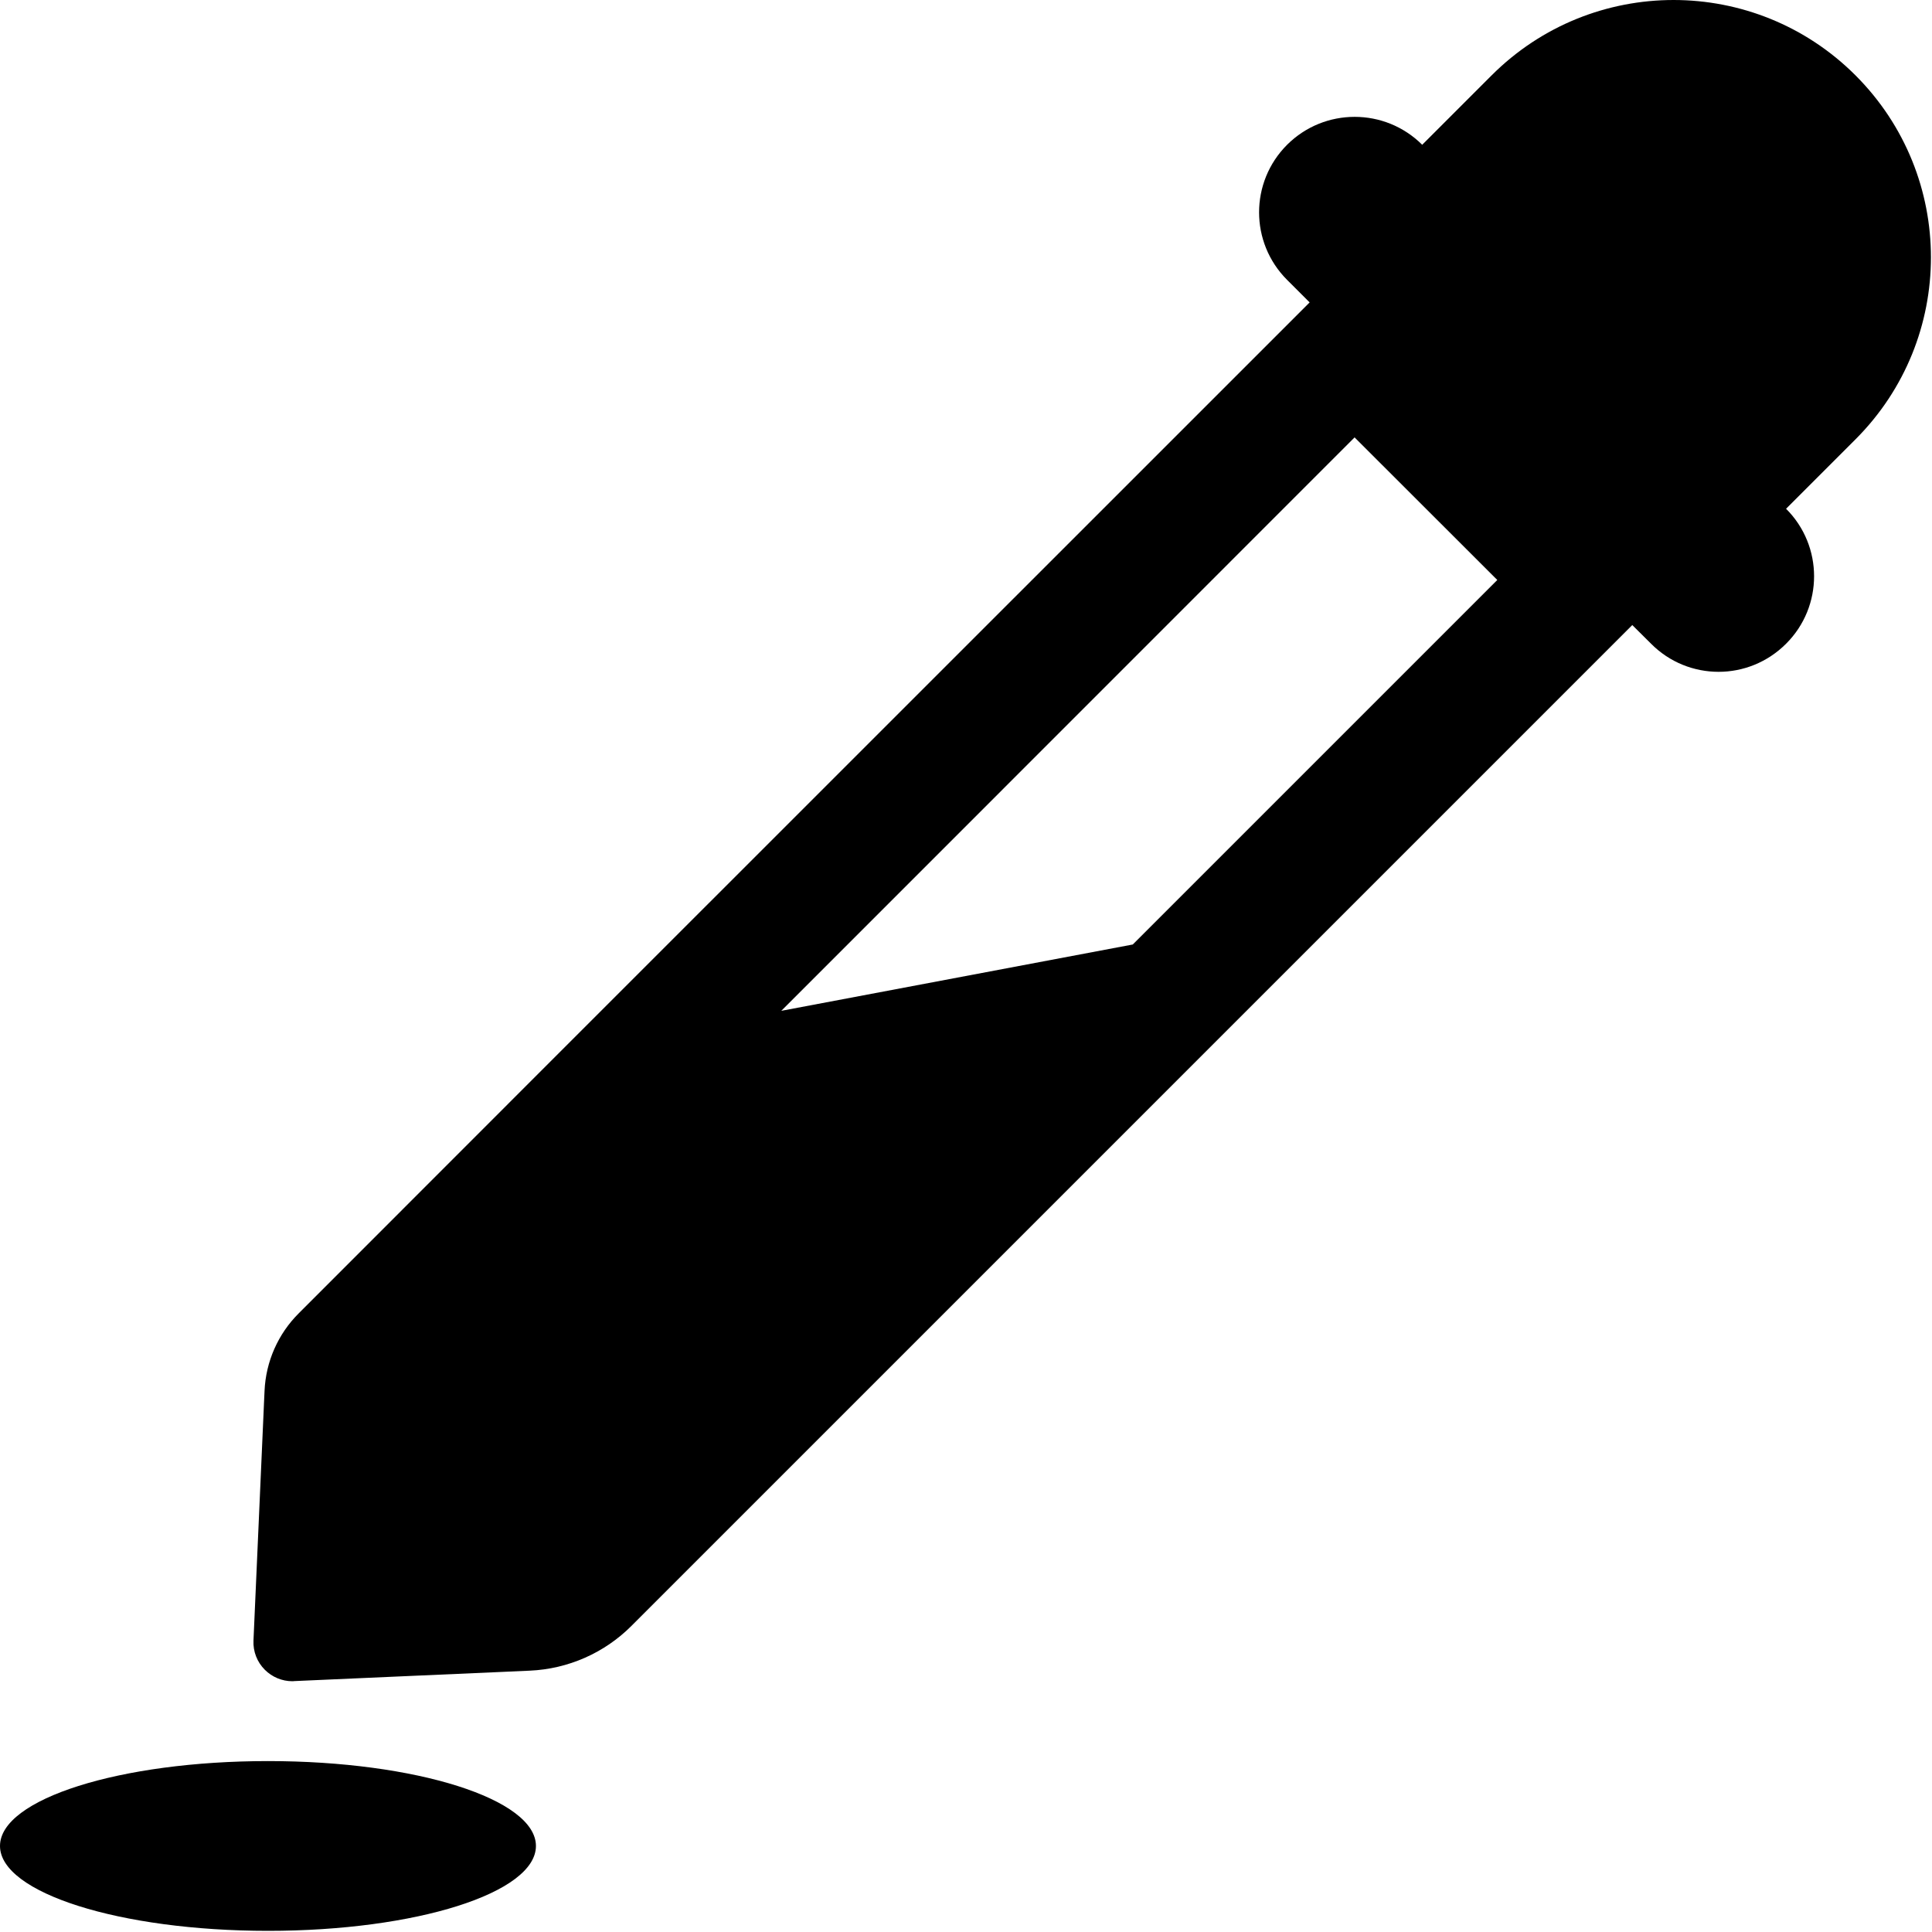
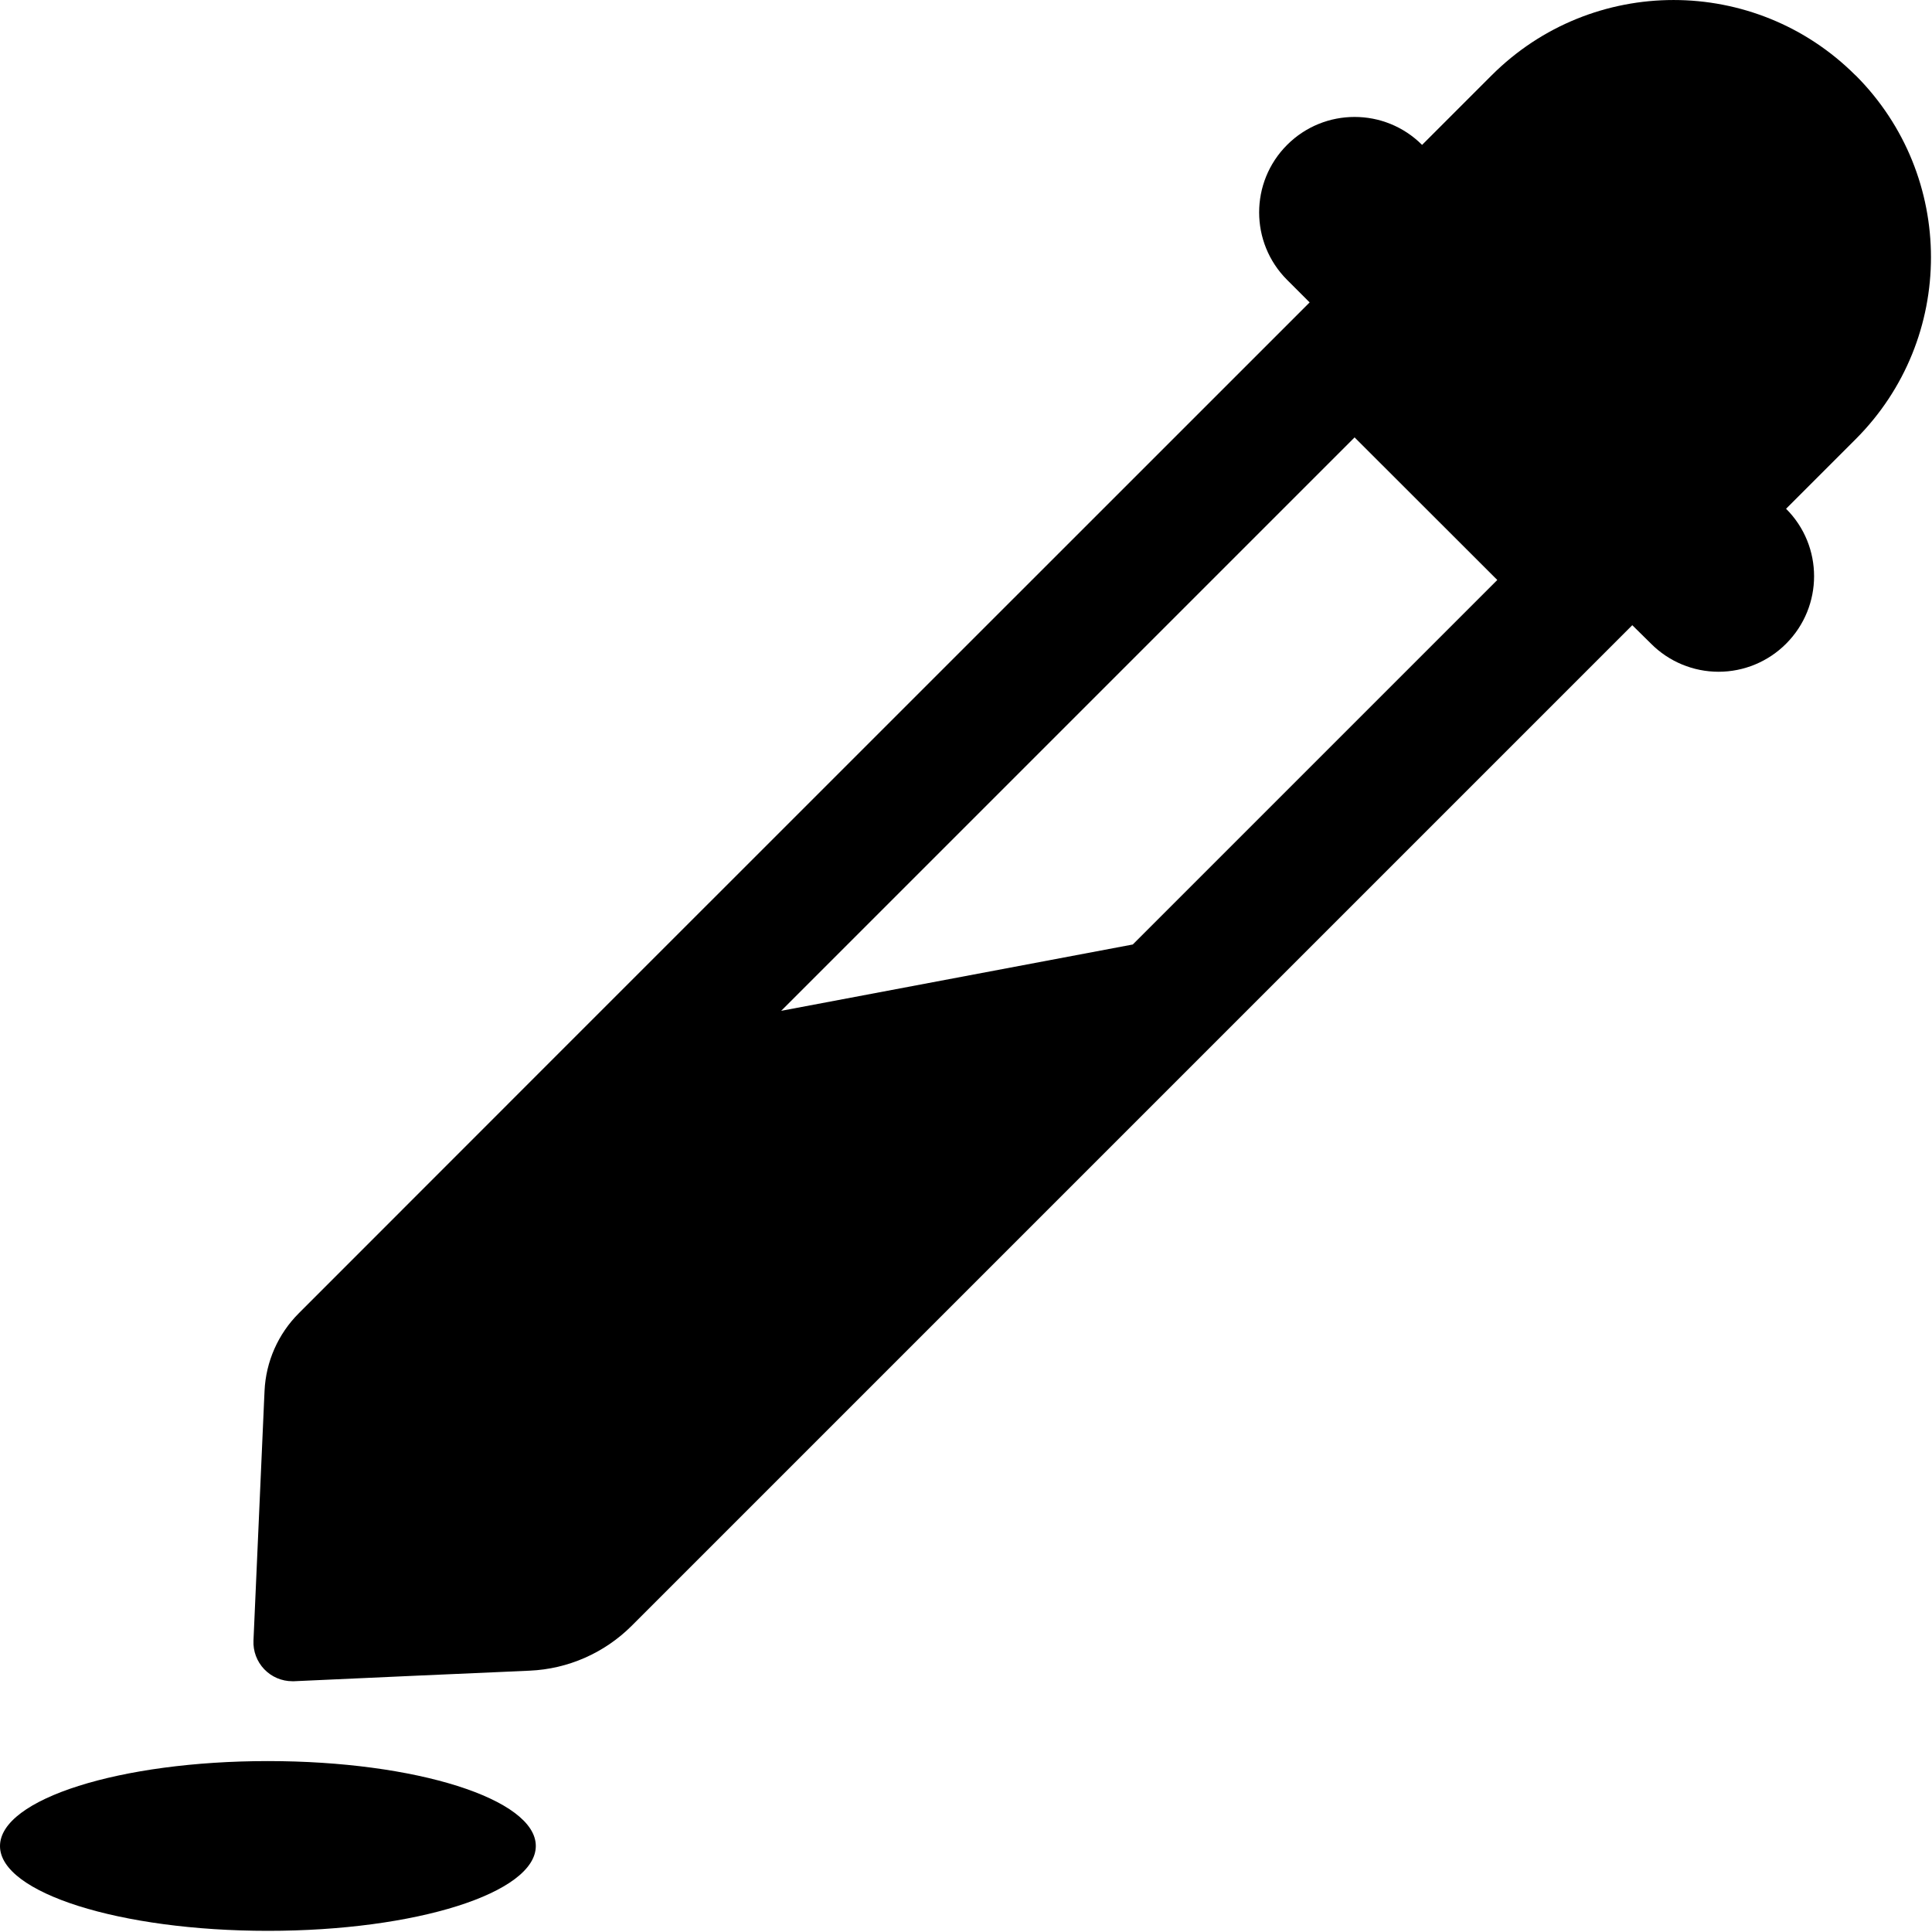
- <svg xmlns="http://www.w3.org/2000/svg" width="15px" height="15px" viewBox="0 0 15 15" version="1.1">
-   <defs />
-   <g id="Page-1" stroke="none" stroke-width="1" fill="none" fill-rule="evenodd">
-     <g id="color" fill="#000000">
-       <g id="Capa_1">
-         <g id="Group">
-           <path d="M14.406,0.585 C13.626,-0.195 12.361,-0.195 11.581,0.585 L11.042,1.124 C10.752,0.835 10.283,0.835 9.993,1.124 C9.703,1.414 9.703,1.883 9.993,2.173 L10.168,2.348 L4.342,8.173 L4.342,8.173 L2.32,10.196 C2.159,10.356 2.064,10.571 2.054,10.798 L2.049,10.906 L2.049,10.908 L1.968,12.737 C1.964,12.822 1.996,12.904 2.056,12.964 C2.113,13.021 2.19,13.053 2.27,13.053 C2.274,13.053 2.279,13.053 2.283,13.052 L3.253,13.009 L3.254,13.009 L3.845,12.983 L4.113,12.971 C4.41,12.958 4.692,12.834 4.902,12.624 L12.673,4.853 L12.819,4.998 C12.963,5.143 13.153,5.216 13.343,5.216 C13.533,5.216 13.722,5.143 13.867,4.998 C14.157,4.709 14.157,4.239 13.867,3.95 L14.406,3.411 C15.187,2.63 15.187,1.366 14.406,0.585 L14.406,0.585 Z M8.795,7.333 L6.066,7.848 L10.517,3.396 L11.625,4.503 L8.795,7.333 L8.795,7.333 Z" id="Shape" />
-           <path d="M2.081,13.673 C0.932,13.673 0,13.968 0,14.332 C0,14.696 0.932,14.991 2.081,14.991 C3.23,14.991 4.161,14.697 4.161,14.332 C4.161,13.968 3.23,13.673 2.081,13.673 L2.081,13.673 Z" id="Shape" />
-         </g>
-       </g>
-     </g>
+ <svg xmlns="http://www.w3.org/2000/svg" width="15" height="15">
+   <g fill="#000" fill-rule="evenodd">
+     <path d="M14.406.585a1.998 1.998 0 0 0-2.825 0l-.54.54a.741.741 0 1 0-1.048 1.048l.175.175-5.826 5.825-2.022 2.023a.91.91 0 0 0-.266.602l-.005.108v.002l-.081 1.829a.302.302 0 0 0 .302.316h.013l.97-.044.592-.026.268-.012c.297-.013.579-.137.79-.347l7.77-7.77.146.144a.74.74 0 0 0 1.048 0c.29-.29.29-.759 0-1.048l.54-.54c.78-.78.78-2.044 0-2.825zM8.795 7.333l-2.73.515 4.452-4.452 1.108 1.107-2.83 2.83zM2.08 13.673c-1.148 0-2.08.295-2.08.66 0 .363.932.658 2.08.658 1.15 0 2.08-.294 2.08-.659 0-.364-.93-.659-2.08-.659z" />
  </g>
</svg>
